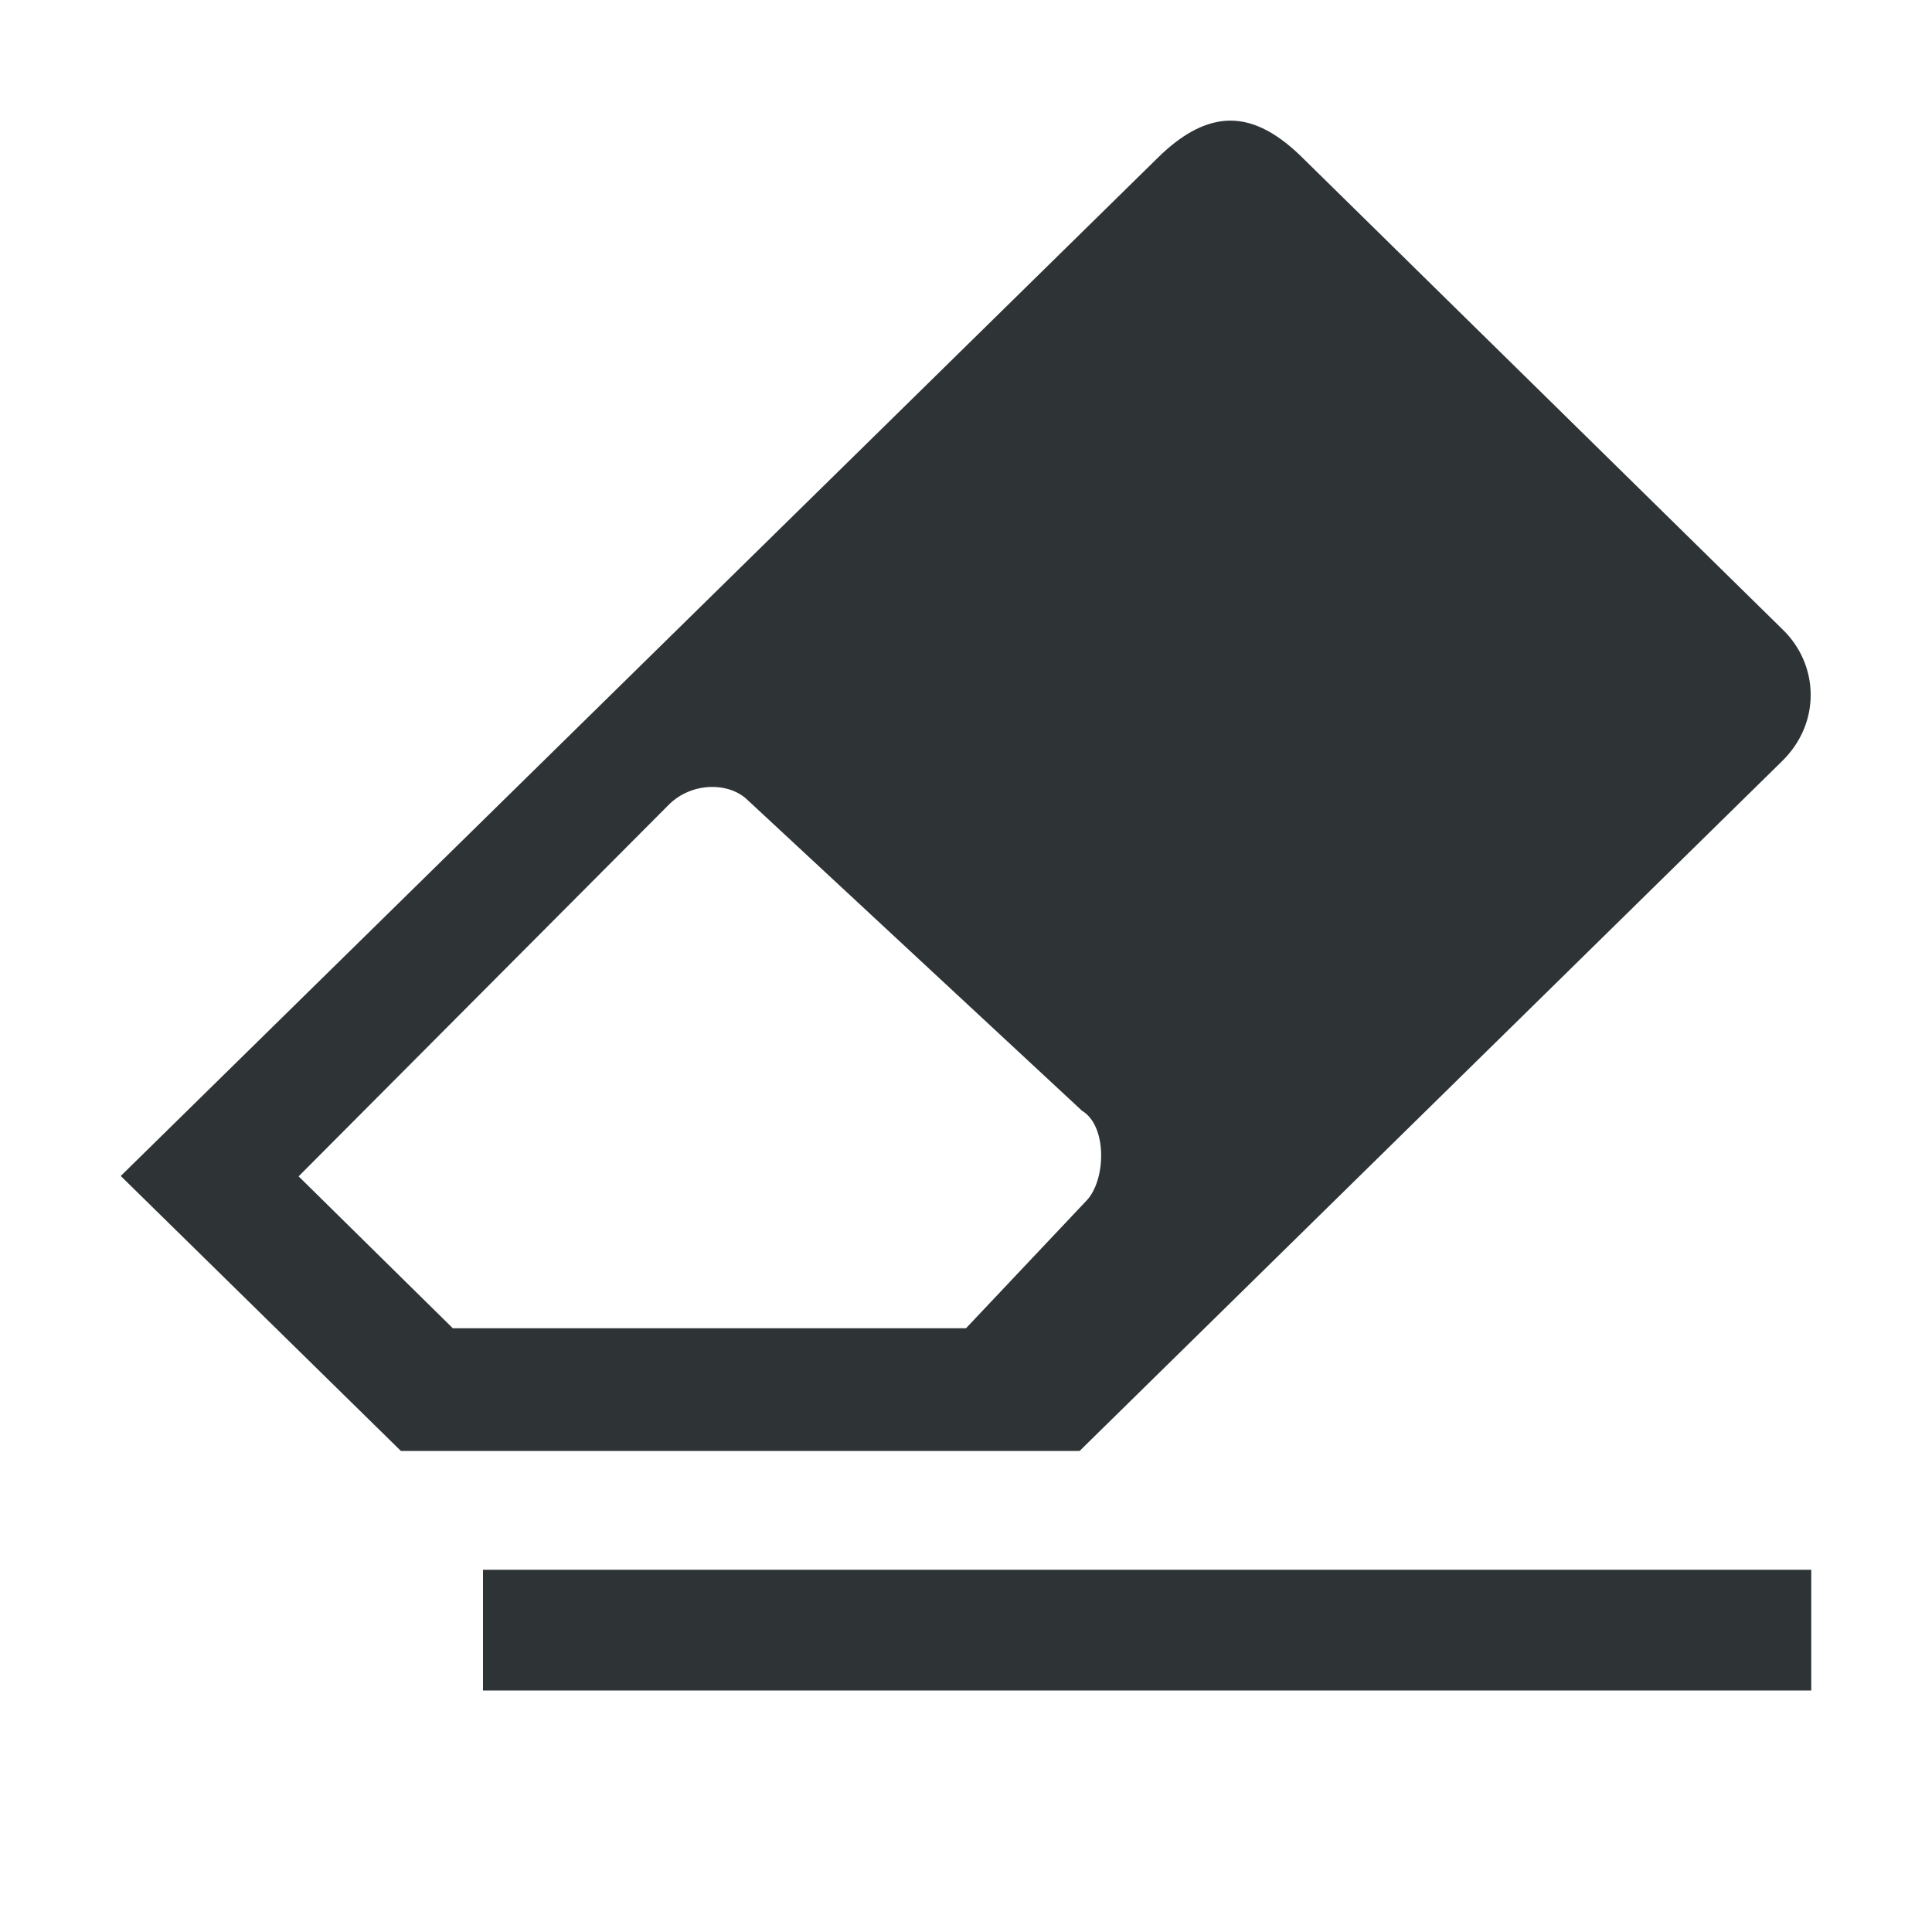
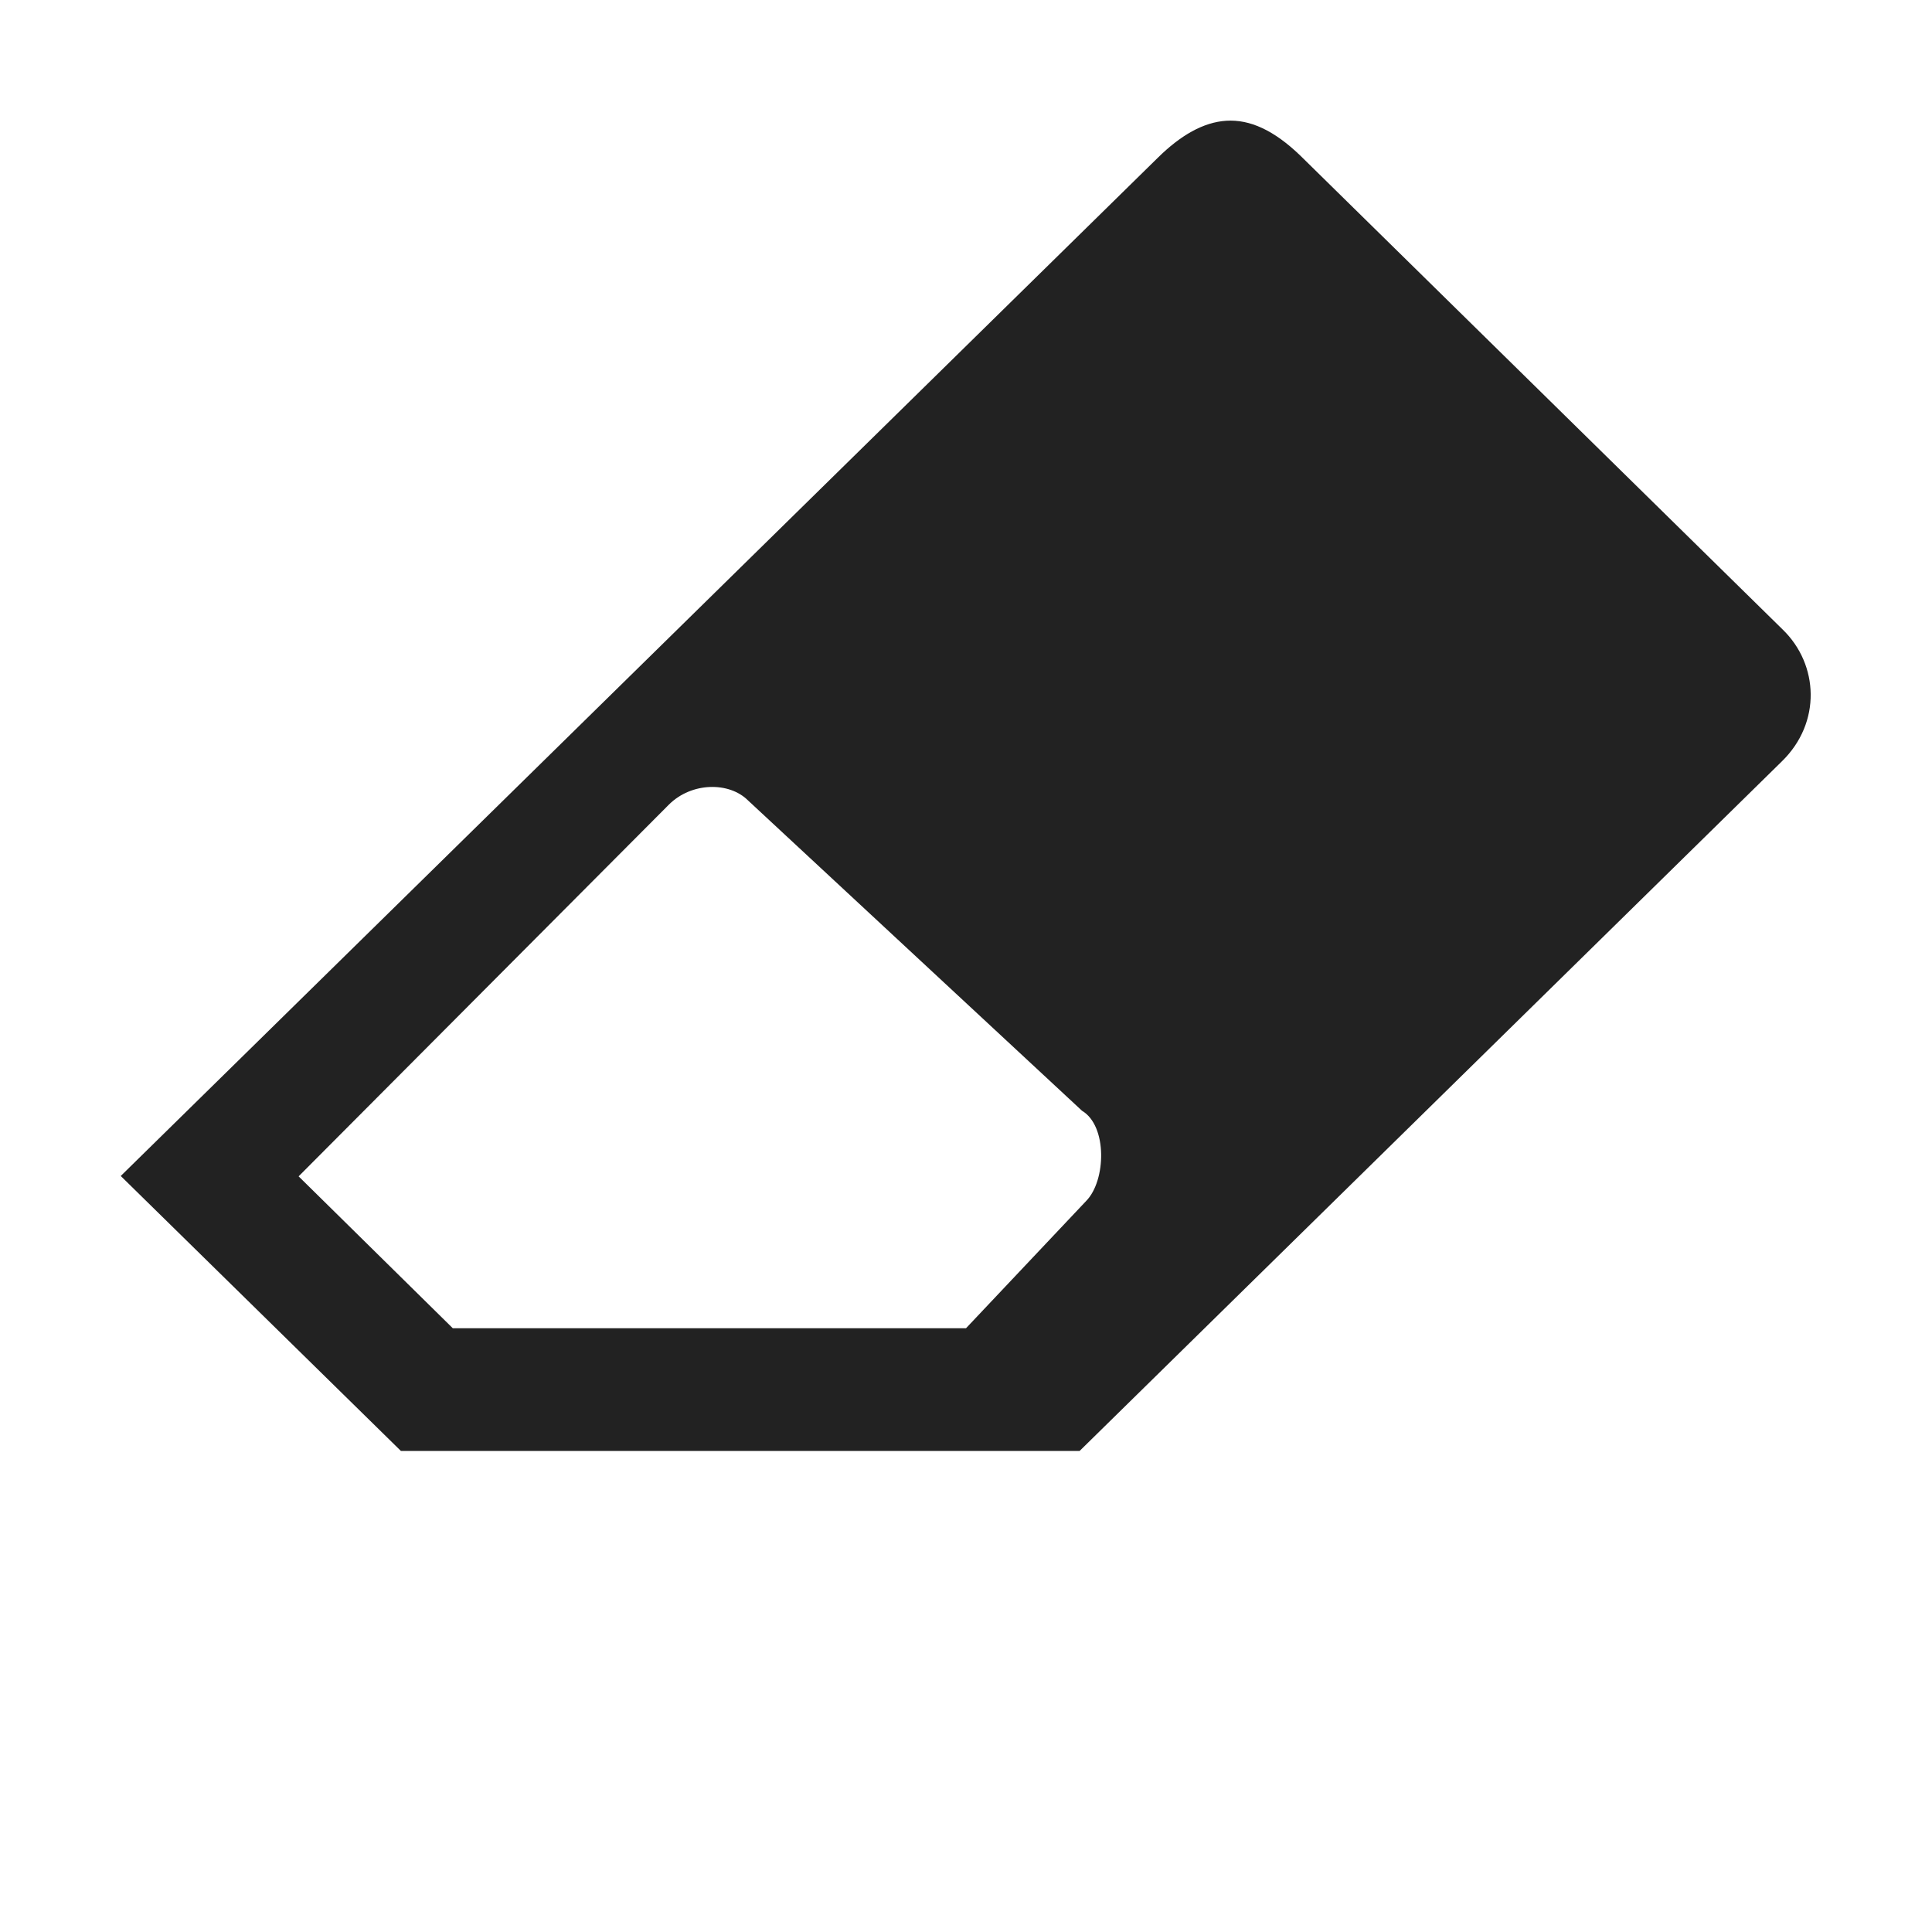
<svg xmlns="http://www.w3.org/2000/svg" height="16px" viewBox="0 0 16 16" width="16px">
-   <filter id="a" height="100%" width="100%" x="0%" y="0%">
-     <feColorMatrix in="SourceGraphic" type="matrix" values="0 0 0 0 1 0 0 0 0 1 0 0 0 0 1 0 0 0 1 0" />
-   </filter>
-   <mask id="b">
-     <g filter="url(#a)">
-       <path d="m 0 0 h 16 v 16 h -16 z" fill-opacity="0.3" />
-     </g>
-   </mask>
-   <clipPath id="c">
-     <path d="m 0 0 h 1600 v 1200 h -1600 z" />
-   </clipPath>
-   <mask id="d">
-     <g filter="url(#a)">
-       <path d="m 0 0 h 16 v 16 h -16 z" fill-opacity="0.05" />
-     </g>
-   </mask>
-   <clipPath id="e">
-     <path d="m 0 0 h 1600 v 1200 h -1600 z" />
-   </clipPath>
-   <mask id="f">
-     <g filter="url(#a)">
-       <path d="m 0 0 h 16 v 16 h -16 z" fill-opacity="0.05" />
-     </g>
-   </mask>
-   <clipPath id="g">
-     <path d="m 0 0 h 1600 v 1200 h -1600 z" />
-   </clipPath>
-   <mask id="h">
-     <g filter="url(#a)">
-       <path d="m 0 0 h 16 v 16 h -16 z" fill-opacity="0.05" />
-     </g>
-   </mask>
-   <clipPath id="i">
-     <path d="m 0 0 h 1600 v 1200 h -1600 z" />
-   </clipPath>
-   <mask id="j">
-     <g filter="url(#a)">
-       <path d="m 0 0 h 16 v 16 h -16 z" fill-opacity="0.05" />
-     </g>
-   </mask>
-   <clipPath id="k">
-     <path d="m 0 0 h 1600 v 1200 h -1600 z" />
-   </clipPath>
-   <mask id="l">
-     <g filter="url(#a)">
-       <path d="m 0 0 h 16 v 16 h -16 z" fill-opacity="0.05" />
-     </g>
-   </mask>
-   <clipPath id="m">
-     <path d="m 0 0 h 1600 v 1200 h -1600 z" />
-   </clipPath>
-   <mask id="n">
-     <g filter="url(#a)">
-       <path d="m 0 0 h 16 v 16 h -16 z" fill-opacity="0.05" />
-     </g>
-   </mask>
-   <clipPath id="o">
-     <path d="m 0 0 h 1600 v 1200 h -1600 z" />
-   </clipPath>
-   <mask id="p">
-     <g filter="url(#a)">
-       <path d="m 0 0 h 16 v 16 h -16 z" fill-opacity="0.3" />
-     </g>
-   </mask>
-   <clipPath id="q">
-     <path d="m 0 0 h 1600 v 1200 h -1600 z" />
-   </clipPath>
-   <mask id="r">
-     <g filter="url(#a)">
-       <path d="m 0 0 h 16 v 16 h -16 z" fill-opacity="0.5" />
-     </g>
-   </mask>
-   <clipPath id="s">
-     <path d="m 0 0 h 1600 v 1200 h -1600 z" />
-   </clipPath>
-   <g clip-path="url(#c)" mask="url(#b)" transform="matrix(1 0 0 1 -36 -796)">
-     <path d="m 562.461 212.059 h 10.449 c -1.184 0.492 -1.297 2.461 0 3 h -10.449 z m 0 0" fill="#2e3436" />
-   </g>
-   <g clip-path="url(#e)" mask="url(#d)" transform="matrix(1 0 0 1 -36 -796)">
-     <path d="m 16 748 h 1 v 1 h -1 z m 0 0" fill="#2e3436" fill-rule="evenodd" />
-   </g>
-   <g clip-path="url(#g)" mask="url(#f)" transform="matrix(1 0 0 1 -36 -796)">
-     <path d="m 17 747 h 1 v 1 h -1 z m 0 0" fill="#2e3436" fill-rule="evenodd" />
-   </g>
-   <g clip-path="url(#i)" mask="url(#h)" transform="matrix(1 0 0 1 -36 -796)">
-     <path d="m 18 750 h 1 v 1 h -1 z m 0 0" fill="#2e3436" fill-rule="evenodd" />
-   </g>
-   <g clip-path="url(#k)" mask="url(#j)" transform="matrix(1 0 0 1 -36 -796)">
-     <path d="m 16 750 h 1 v 1 h -1 z m 0 0" fill="#2e3436" fill-rule="evenodd" />
-   </g>
-   <g clip-path="url(#m)" mask="url(#l)" transform="matrix(1 0 0 1 -36 -796)">
-     <path d="m 17 751 h 1 v 1 h -1 z m 0 0" fill="#2e3436" fill-rule="evenodd" />
-   </g>
-   <g clip-path="url(#o)" mask="url(#n)" transform="matrix(1 0 0 1 -36 -796)">
-     <path d="m 19 751 h 1 v 1 h -1 z m 0 0" fill="#2e3436" fill-rule="evenodd" />
-   </g>
-   <g clip-path="url(#q)" mask="url(#p)" transform="matrix(1 0 0 1 -36 -796)">
-     <path d="m 136 776 v 7 h 7 v -7 z m 0 0" fill="#2e3436" />
-   </g>
-   <g clip-path="url(#s)" mask="url(#r)" transform="matrix(1 0 0 1 -36 -796)">
-     <path d="m 219 758 h 3 v 12 h -3 z m 0 0" fill="#2e3436" />
-   </g>
-   <g fill="#2e3436">
-     <path d="m 10.156 1 c -0.191 0.012 -0.379 0.121 -0.566 0.305 l -8.59 8.434 l 2.32 2.277 h 5.621 l 5.816 -5.711 c 0.328 -0.32 0.305 -0.801 0.008 -1.09 l -3.996 -3.926 c -0.219 -0.211 -0.418 -0.301 -0.613 -0.289 z m -3.961 5.629 l 2.766 2.57 c 0.211 0.125 0.199 0.578 0.035 0.746 l -0.996 1.055 h -4.25 l -1.277 -1.258 l 3.066 -3.078 c 0.188 -0.188 0.5 -0.191 0.656 -0.035 z m 0 0" />
-     <path d="m 4 13 h 11 v 1 h -11 z m 0 0" />
-   </g>
+   <path d="m 10.156 1 c -0.191 0.012 -0.379 0.121 -0.566 0.305 l -8.59 8.434 l 2.32 2.277 h 5.621 l 5.816 -5.711 c 0.328 -0.32 0.305 -0.801 0.008 -1.09 l -3.996 -3.926 c -0.219 -0.211 -0.418 -0.301 -0.613 -0.289 z m -3.961 5.629 l 2.766 2.57 c 0.211 0.125 0.199 0.578 0.035 0.746 l -0.996 1.055 h -4.25 l -1.277 -1.258 l 3.066 -3.078 c 0.188 -0.188 0.5 -0.191 0.656 -0.035 z m 0 0" fill="#222222" />
</svg>
